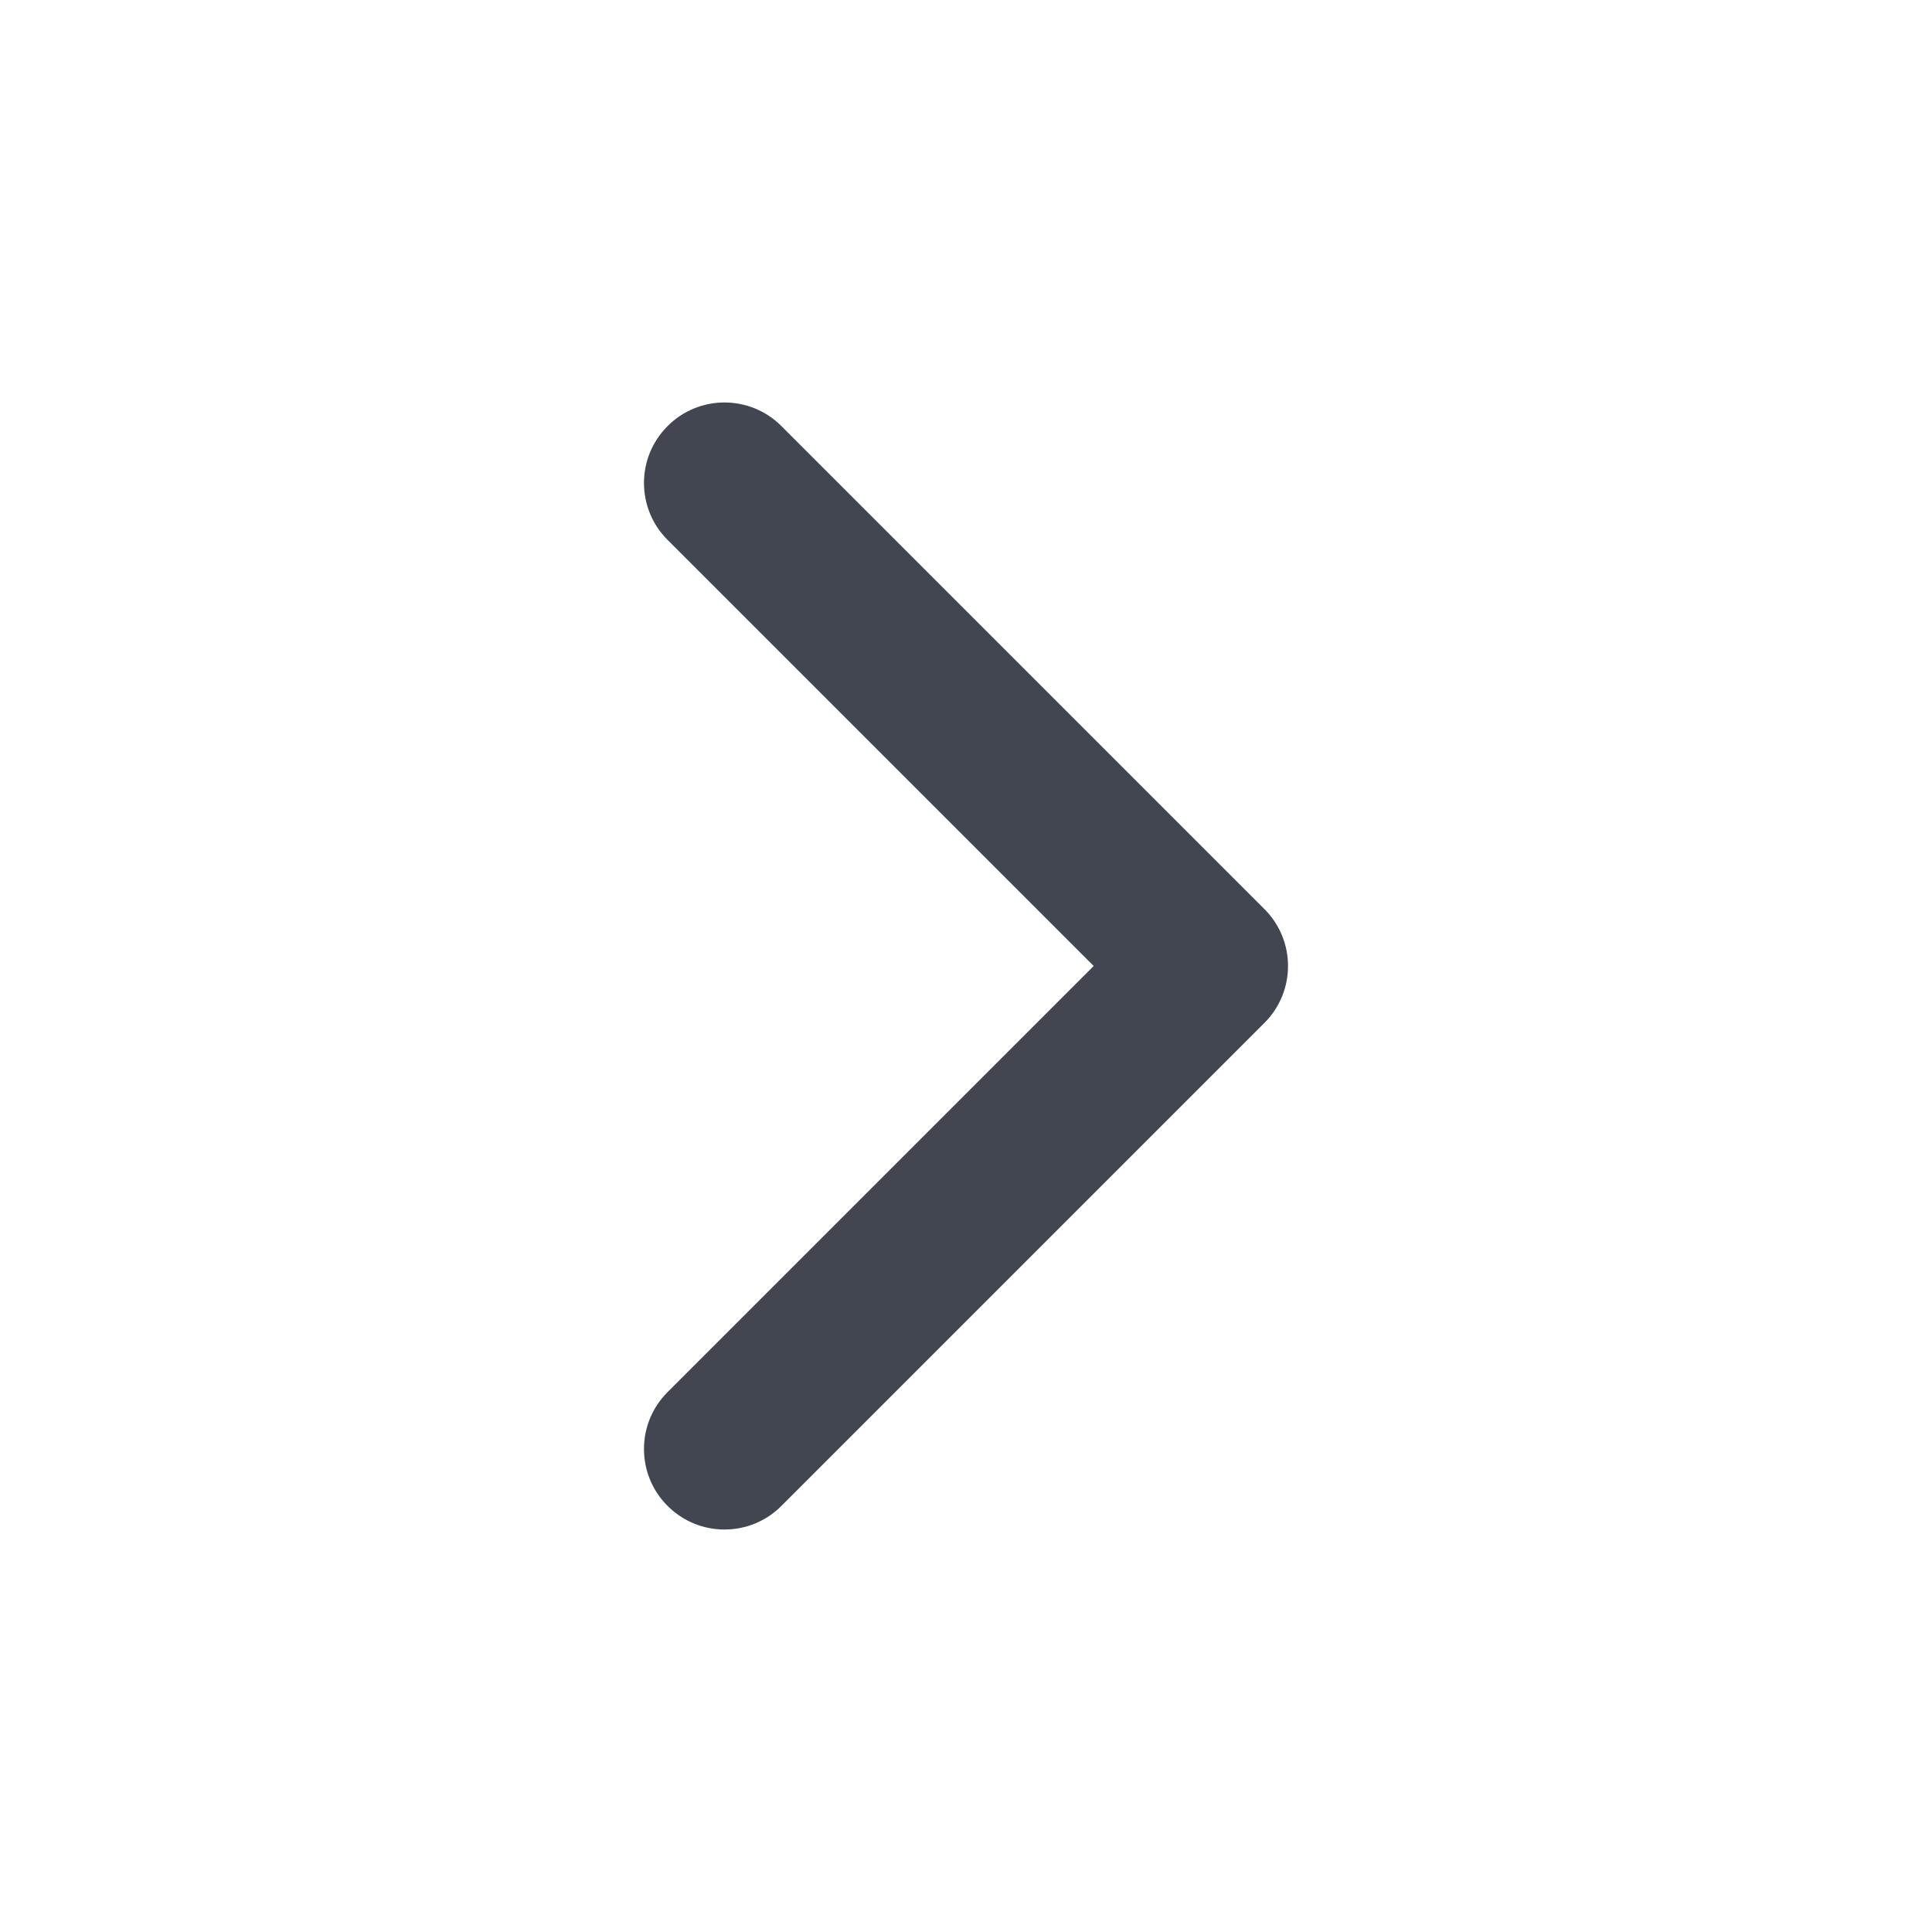
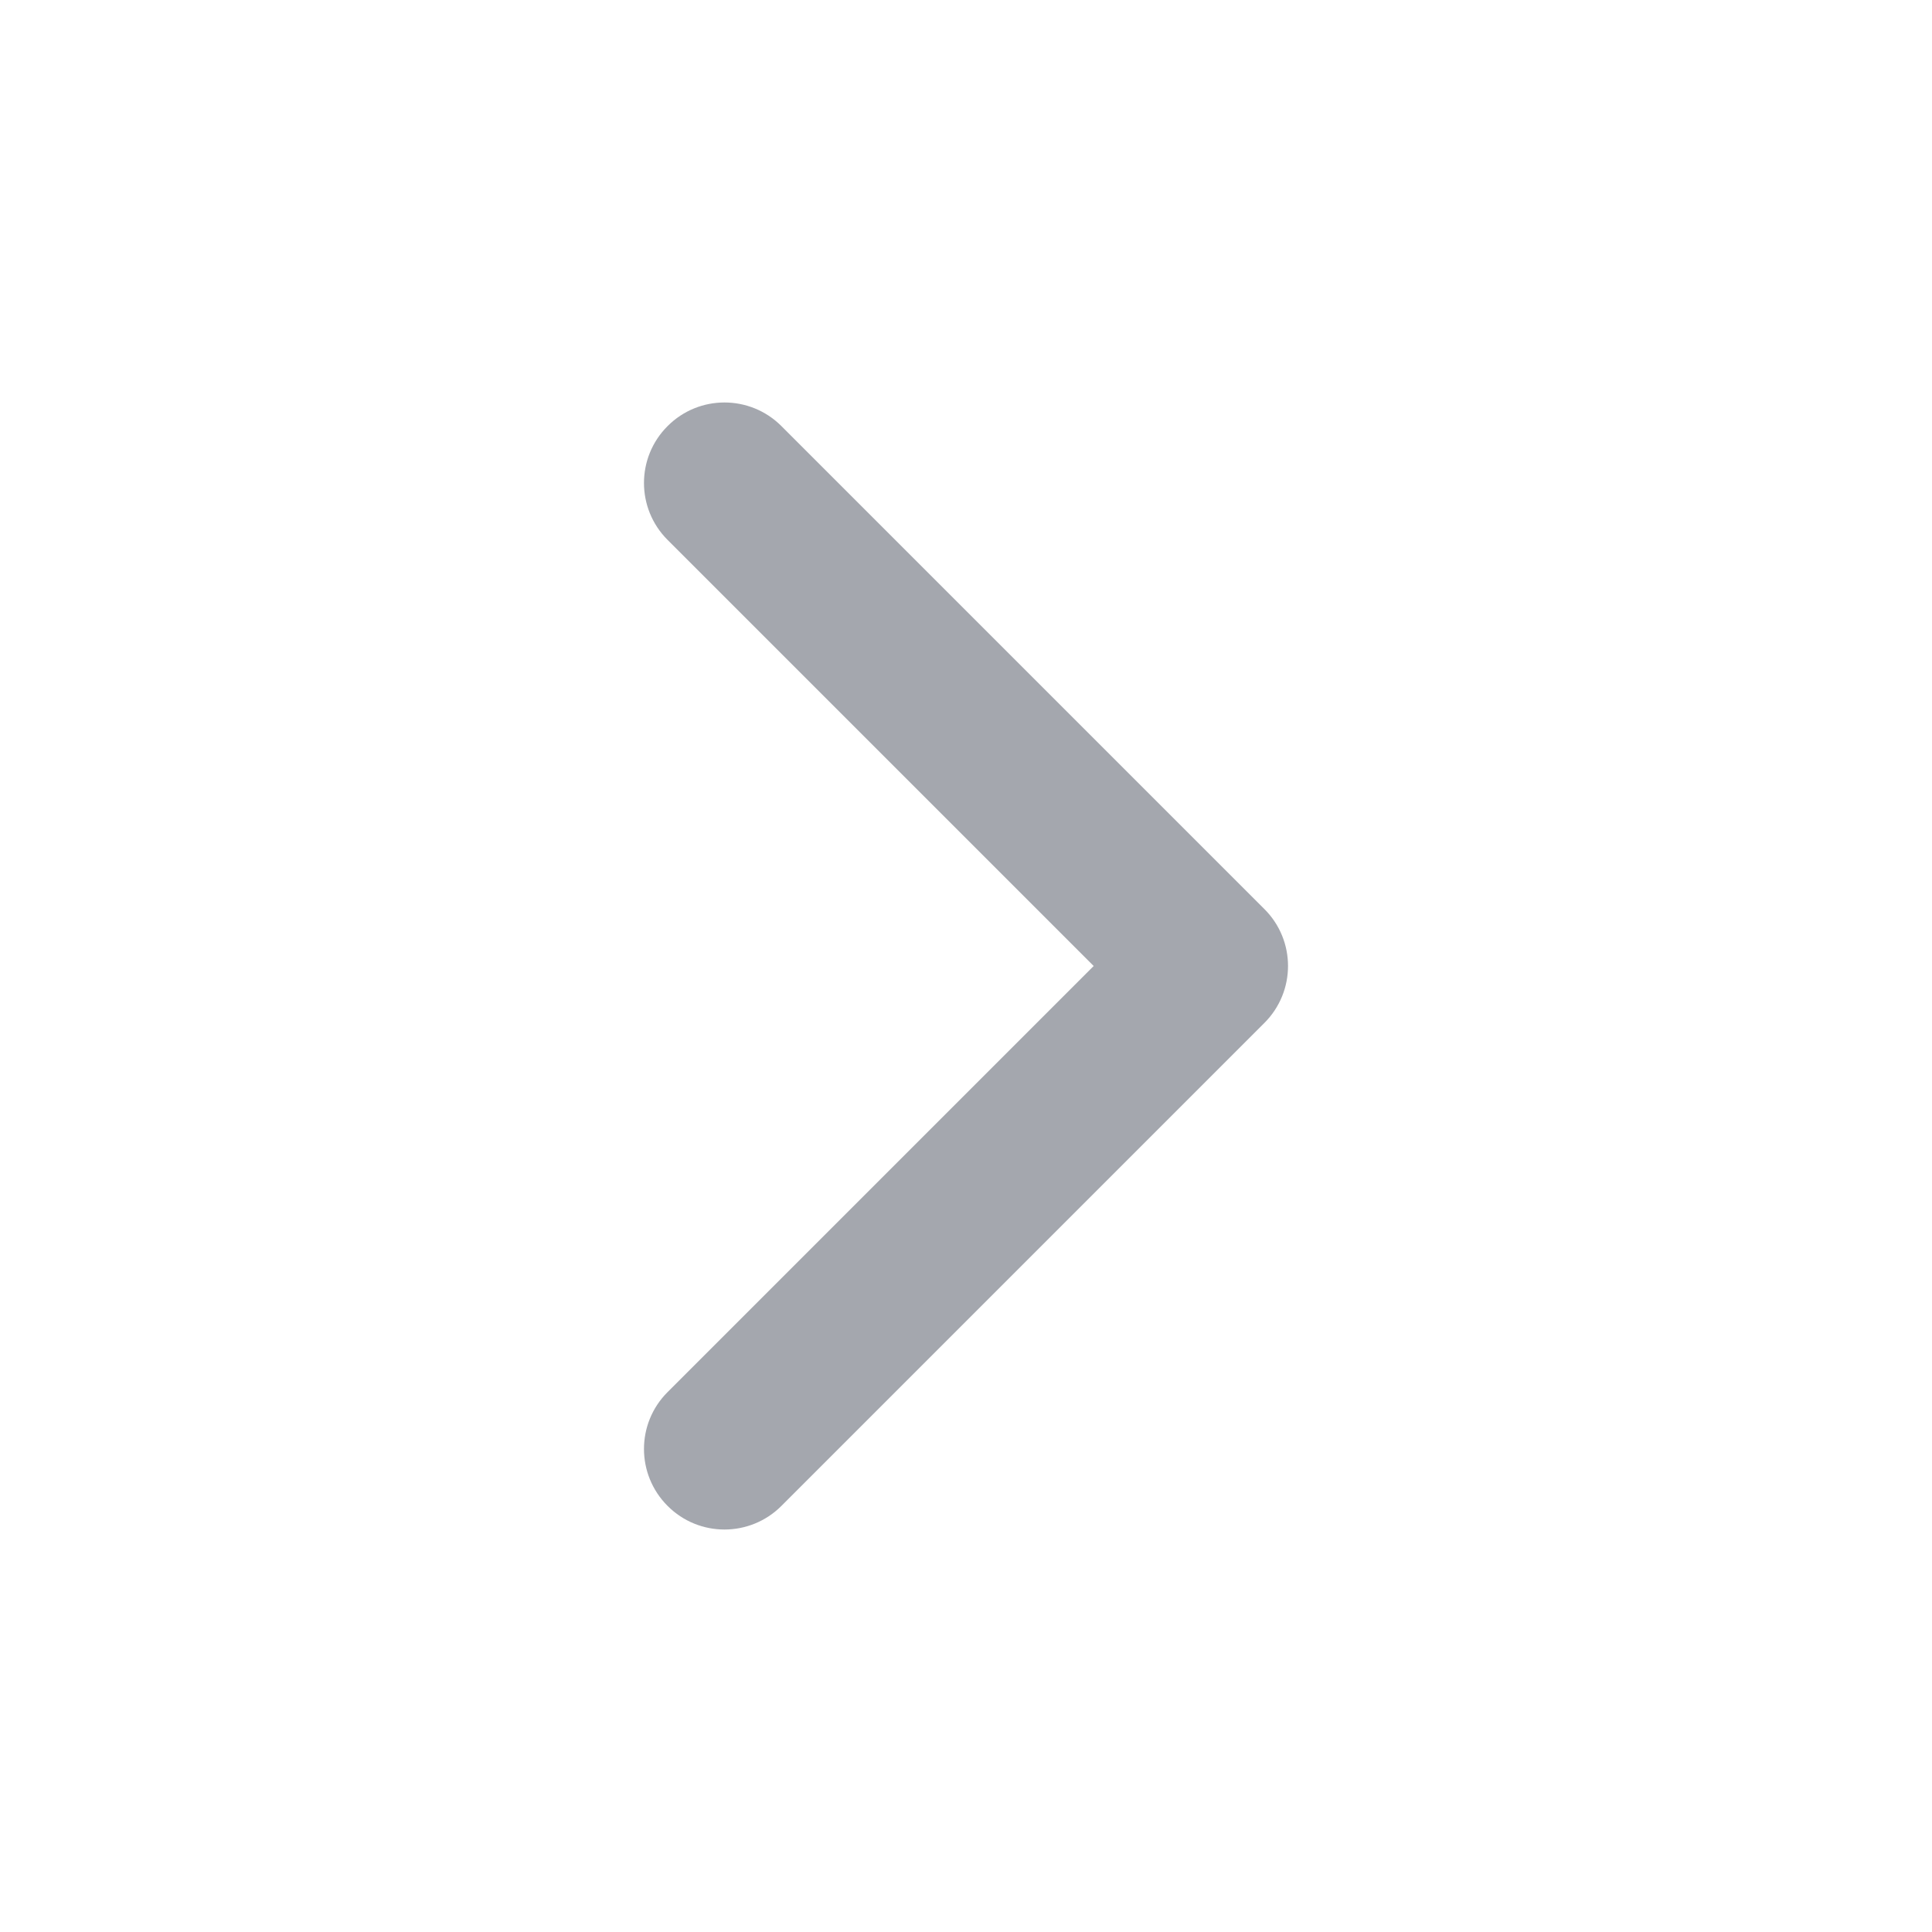
<svg xmlns="http://www.w3.org/2000/svg" width="24" height="24" viewBox="0 0 24 24" fill="none">
-   <path d="M9.707 5.293C9.317 4.902 8.683 4.902 8.293 5.293C7.902 5.683 7.902 6.317 8.293 6.707L13.586 12L8.293 17.293C7.902 17.683 7.902 18.317 8.293 18.707C8.683 19.098 9.317 19.098 9.707 18.707L15.707 12.707C16.098 12.317 16.098 11.683 15.707 11.293L9.707 5.293Z" fill="#414651" />
+   <path d="M8.293 5.293C8.683 4.902 9.316 4.902 9.707 5.293L15.707 11.293C16.098 11.683 16.098 12.316 15.707 12.707L9.707 18.707C9.316 19.098 8.683 19.098 8.293 18.707C7.902 18.316 7.902 17.683 8.293 17.293L13.586 12L8.293 6.707C7.902 6.316 7.902 5.683 8.293 5.293Z" fill="#A4A7AE" />
</svg>
